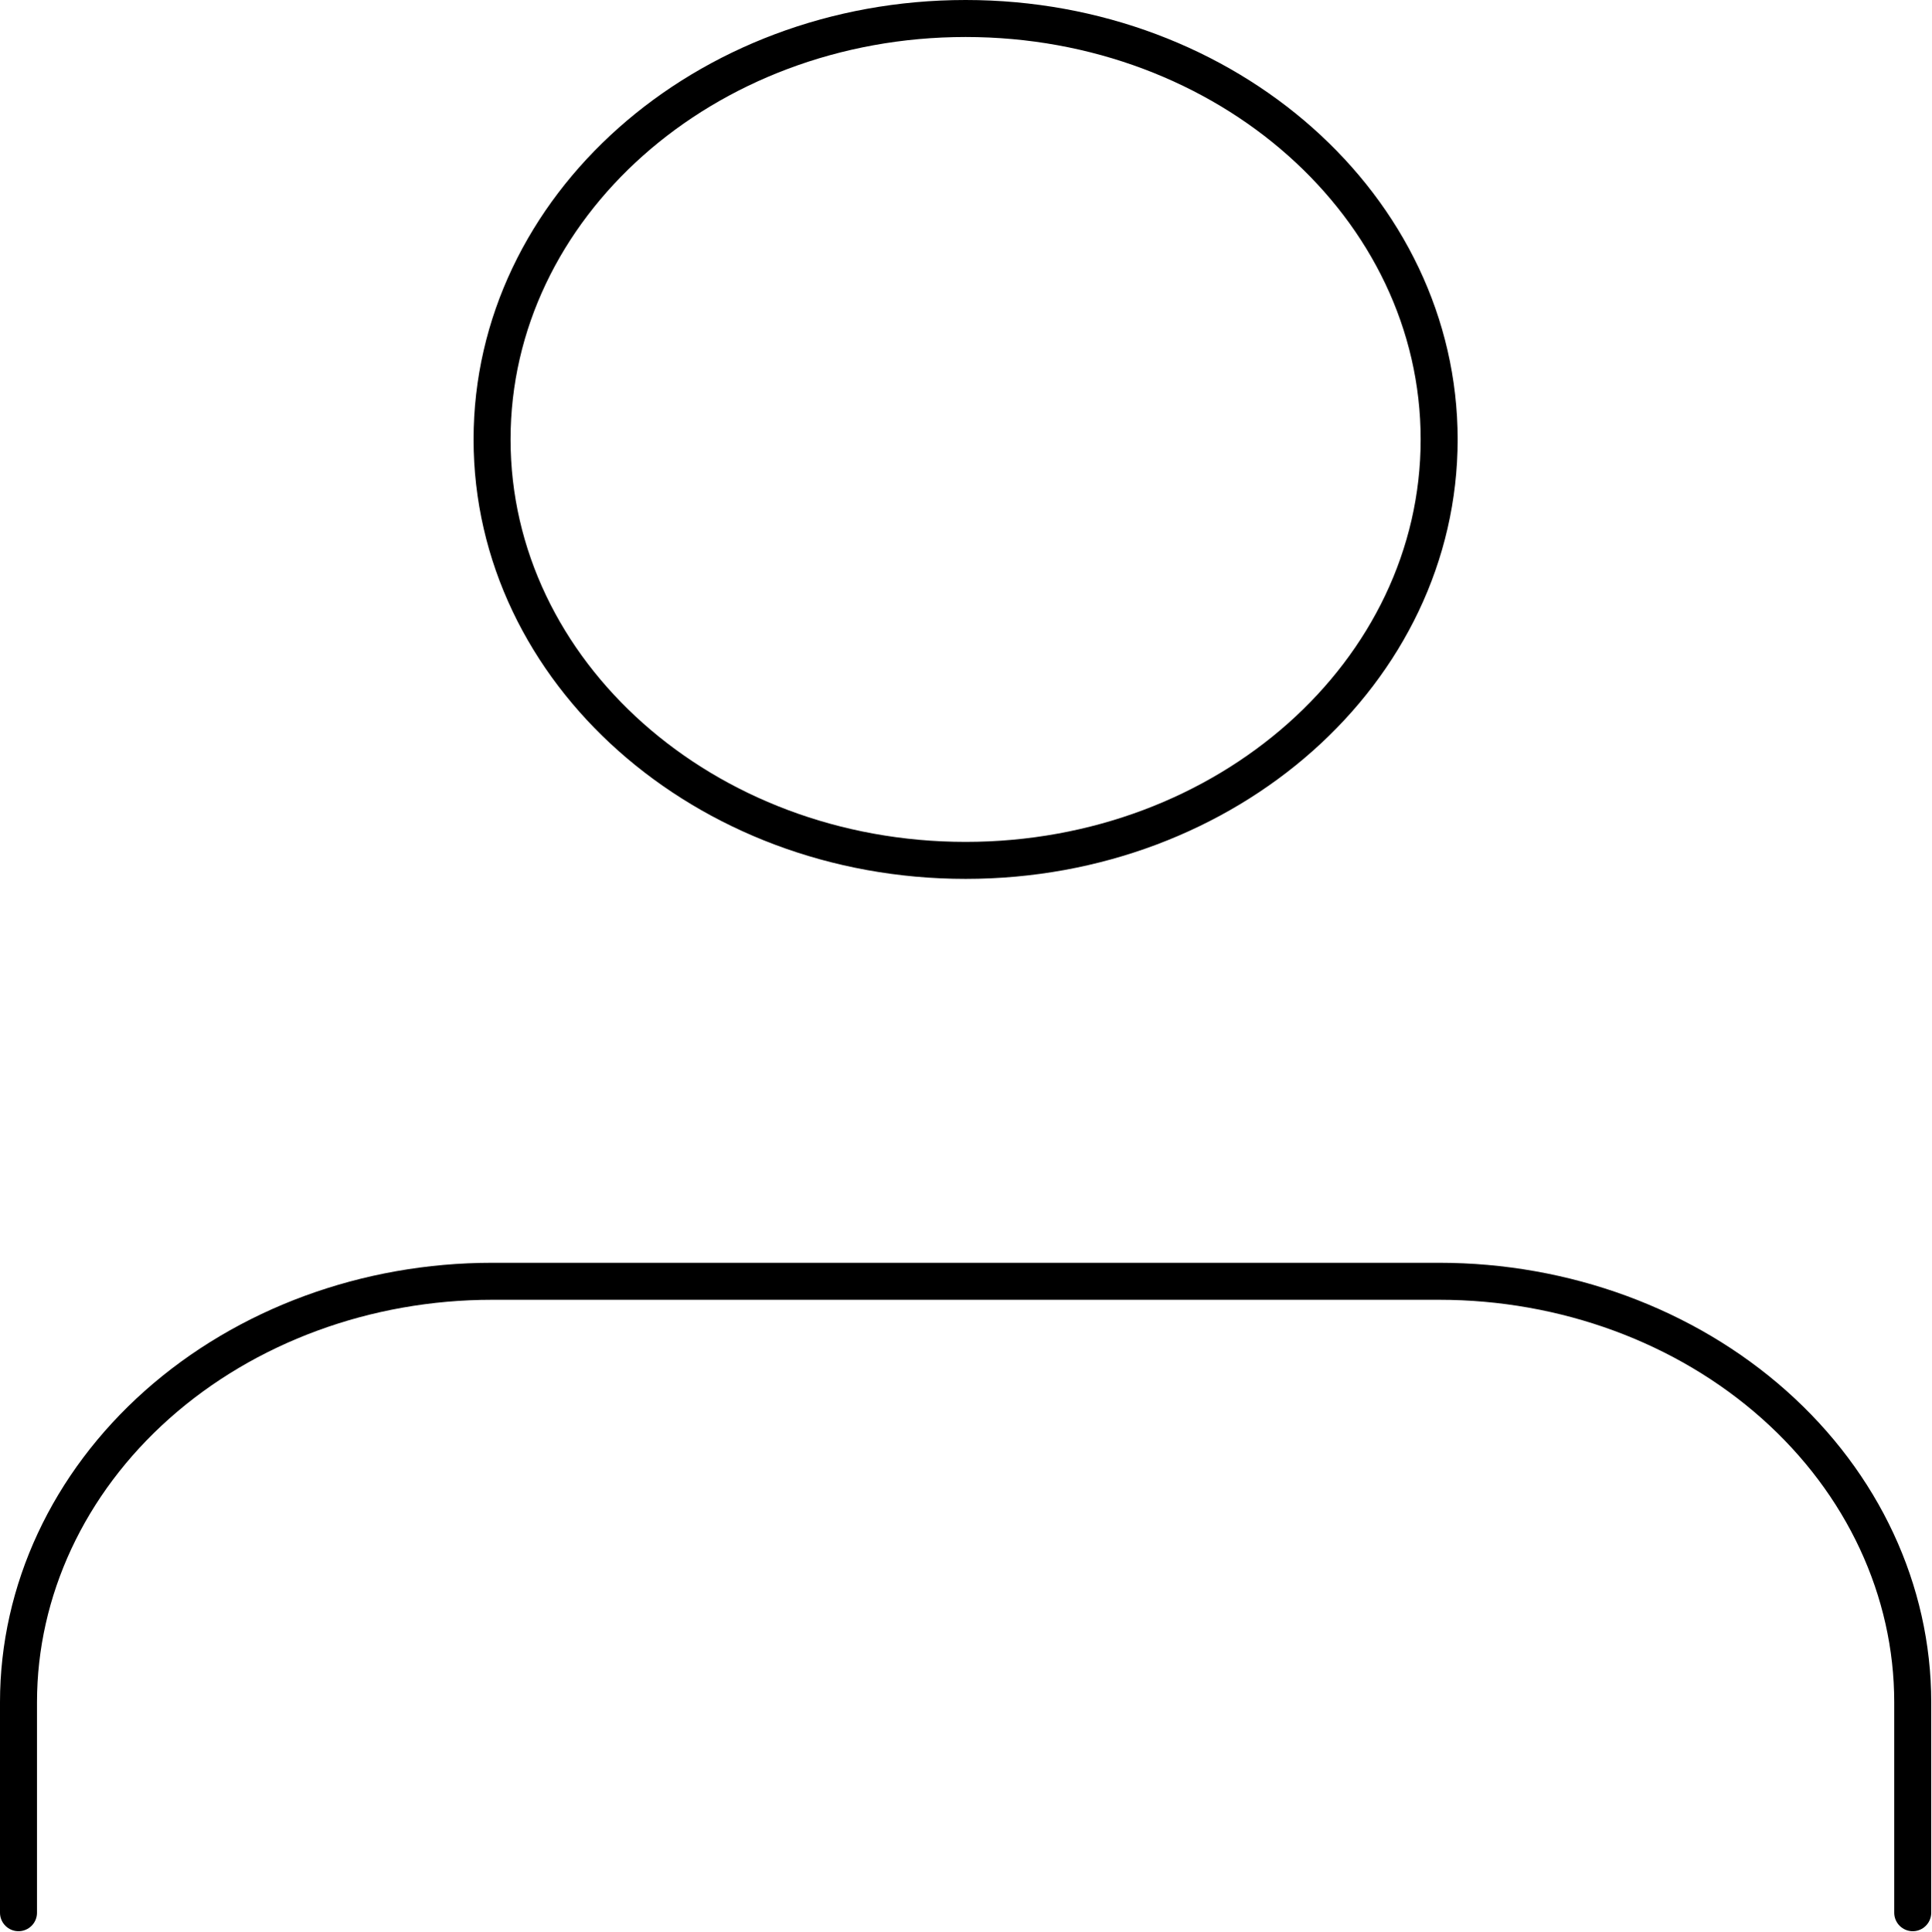
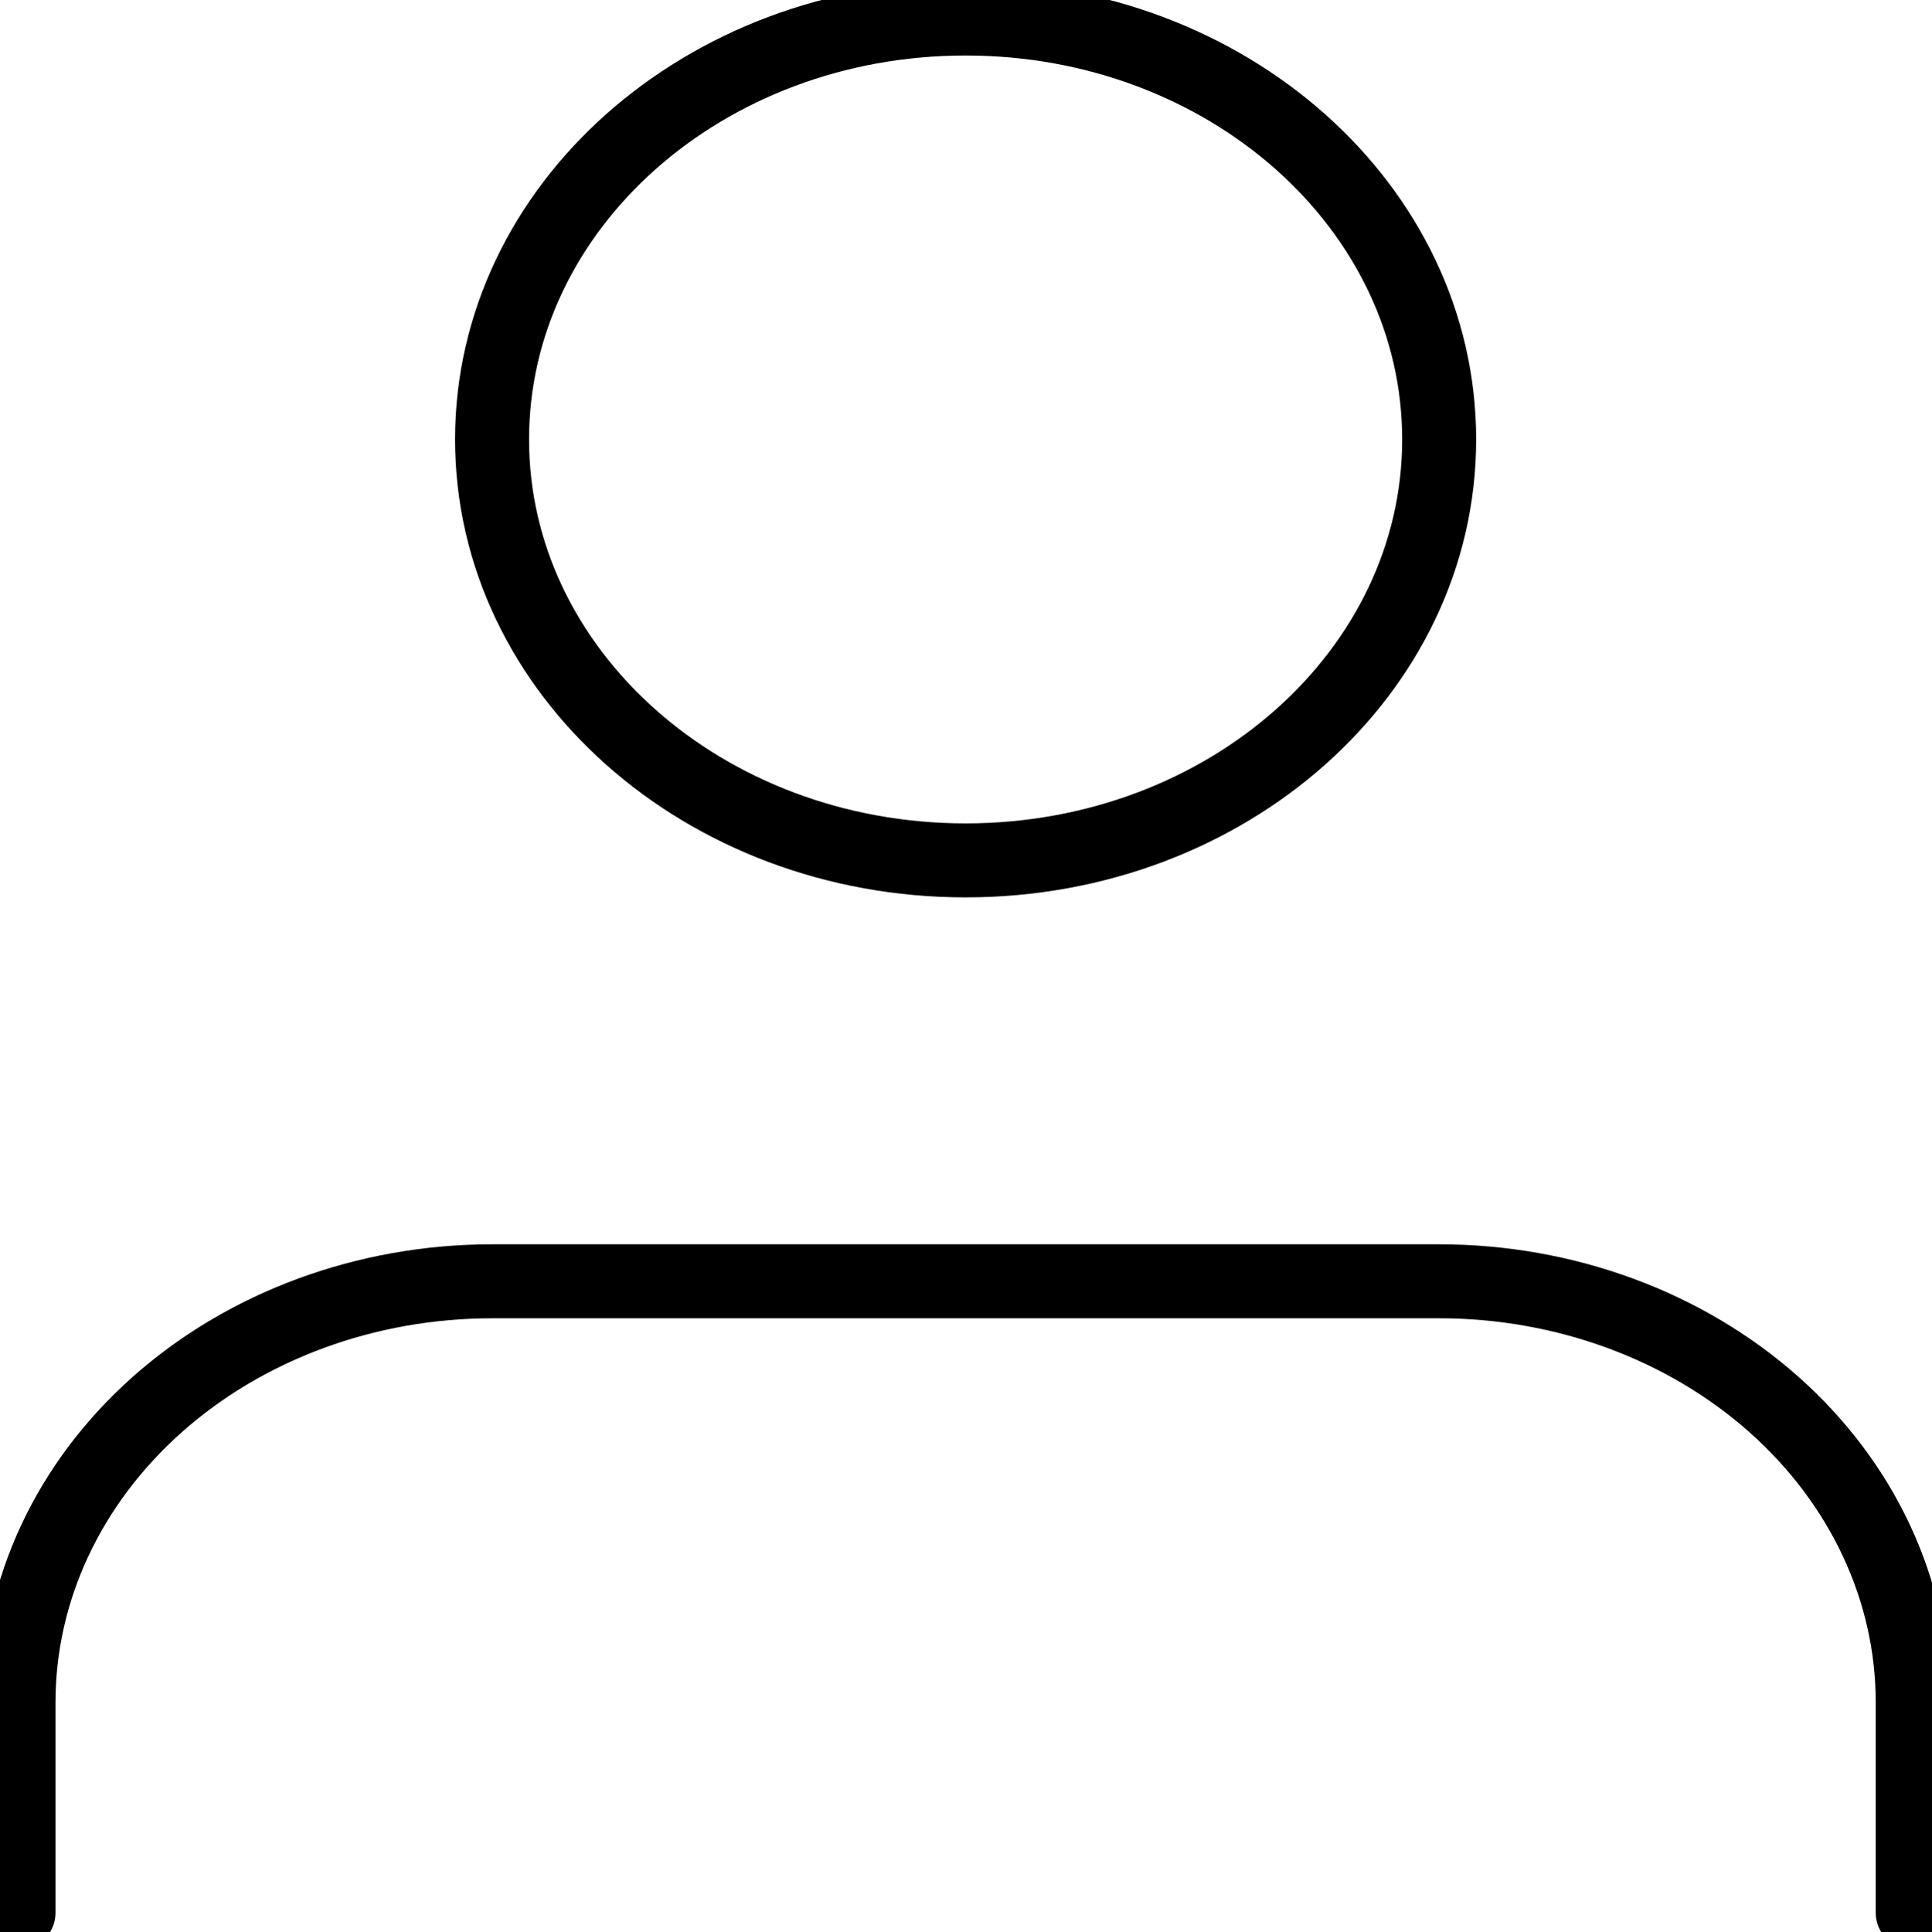
<svg xmlns="http://www.w3.org/2000/svg" width="522" height="522" viewBox="0 0 522 522" fill="none">
-   <path d="M517 516.995V460.106C517 429.93 503.514 400.99 479.51 379.653C455.505 358.315 422.948 346.328 389 346.328H133C99.052 346.328 66.495 358.315 42.49 379.653C18.486 400.99 5 429.93 5 460.106V516.995" stroke="black" stroke-width="10" stroke-linecap="round" stroke-linejoin="round" />
-   <path d="M261 232.556C331.692 232.556 389 181.616 389 118.778C389 55.94 331.692 5 261 5C190.308 5 133 55.94 133 118.778C133 181.616 190.308 232.556 261 232.556Z" stroke="black" stroke-width="10" stroke-linecap="round" stroke-linejoin="round" />
+   <path d="M517 516.995V460.106C517 429.93 503.514 400.99 479.51 379.653C455.505 358.315 422.948 346.328 389 346.328H133C99.052 346.328 66.495 358.315 42.49 379.653C18.486 400.99 5 429.93 5 460.106V516.995" stroke="currentColor" stroke-width="20" stroke-linecap="round" stroke-linejoin="round" />
+   <path d="M261 232.556C331.692 232.556 389 181.616 389 118.778C389 55.94 331.692 5 261 5C190.308 5 133 55.94 133 118.778C133 181.616 190.308 232.556 261 232.556Z" stroke="currentColor" stroke-width="20" stroke-linecap="round" stroke-linejoin="round" />
</svg>
